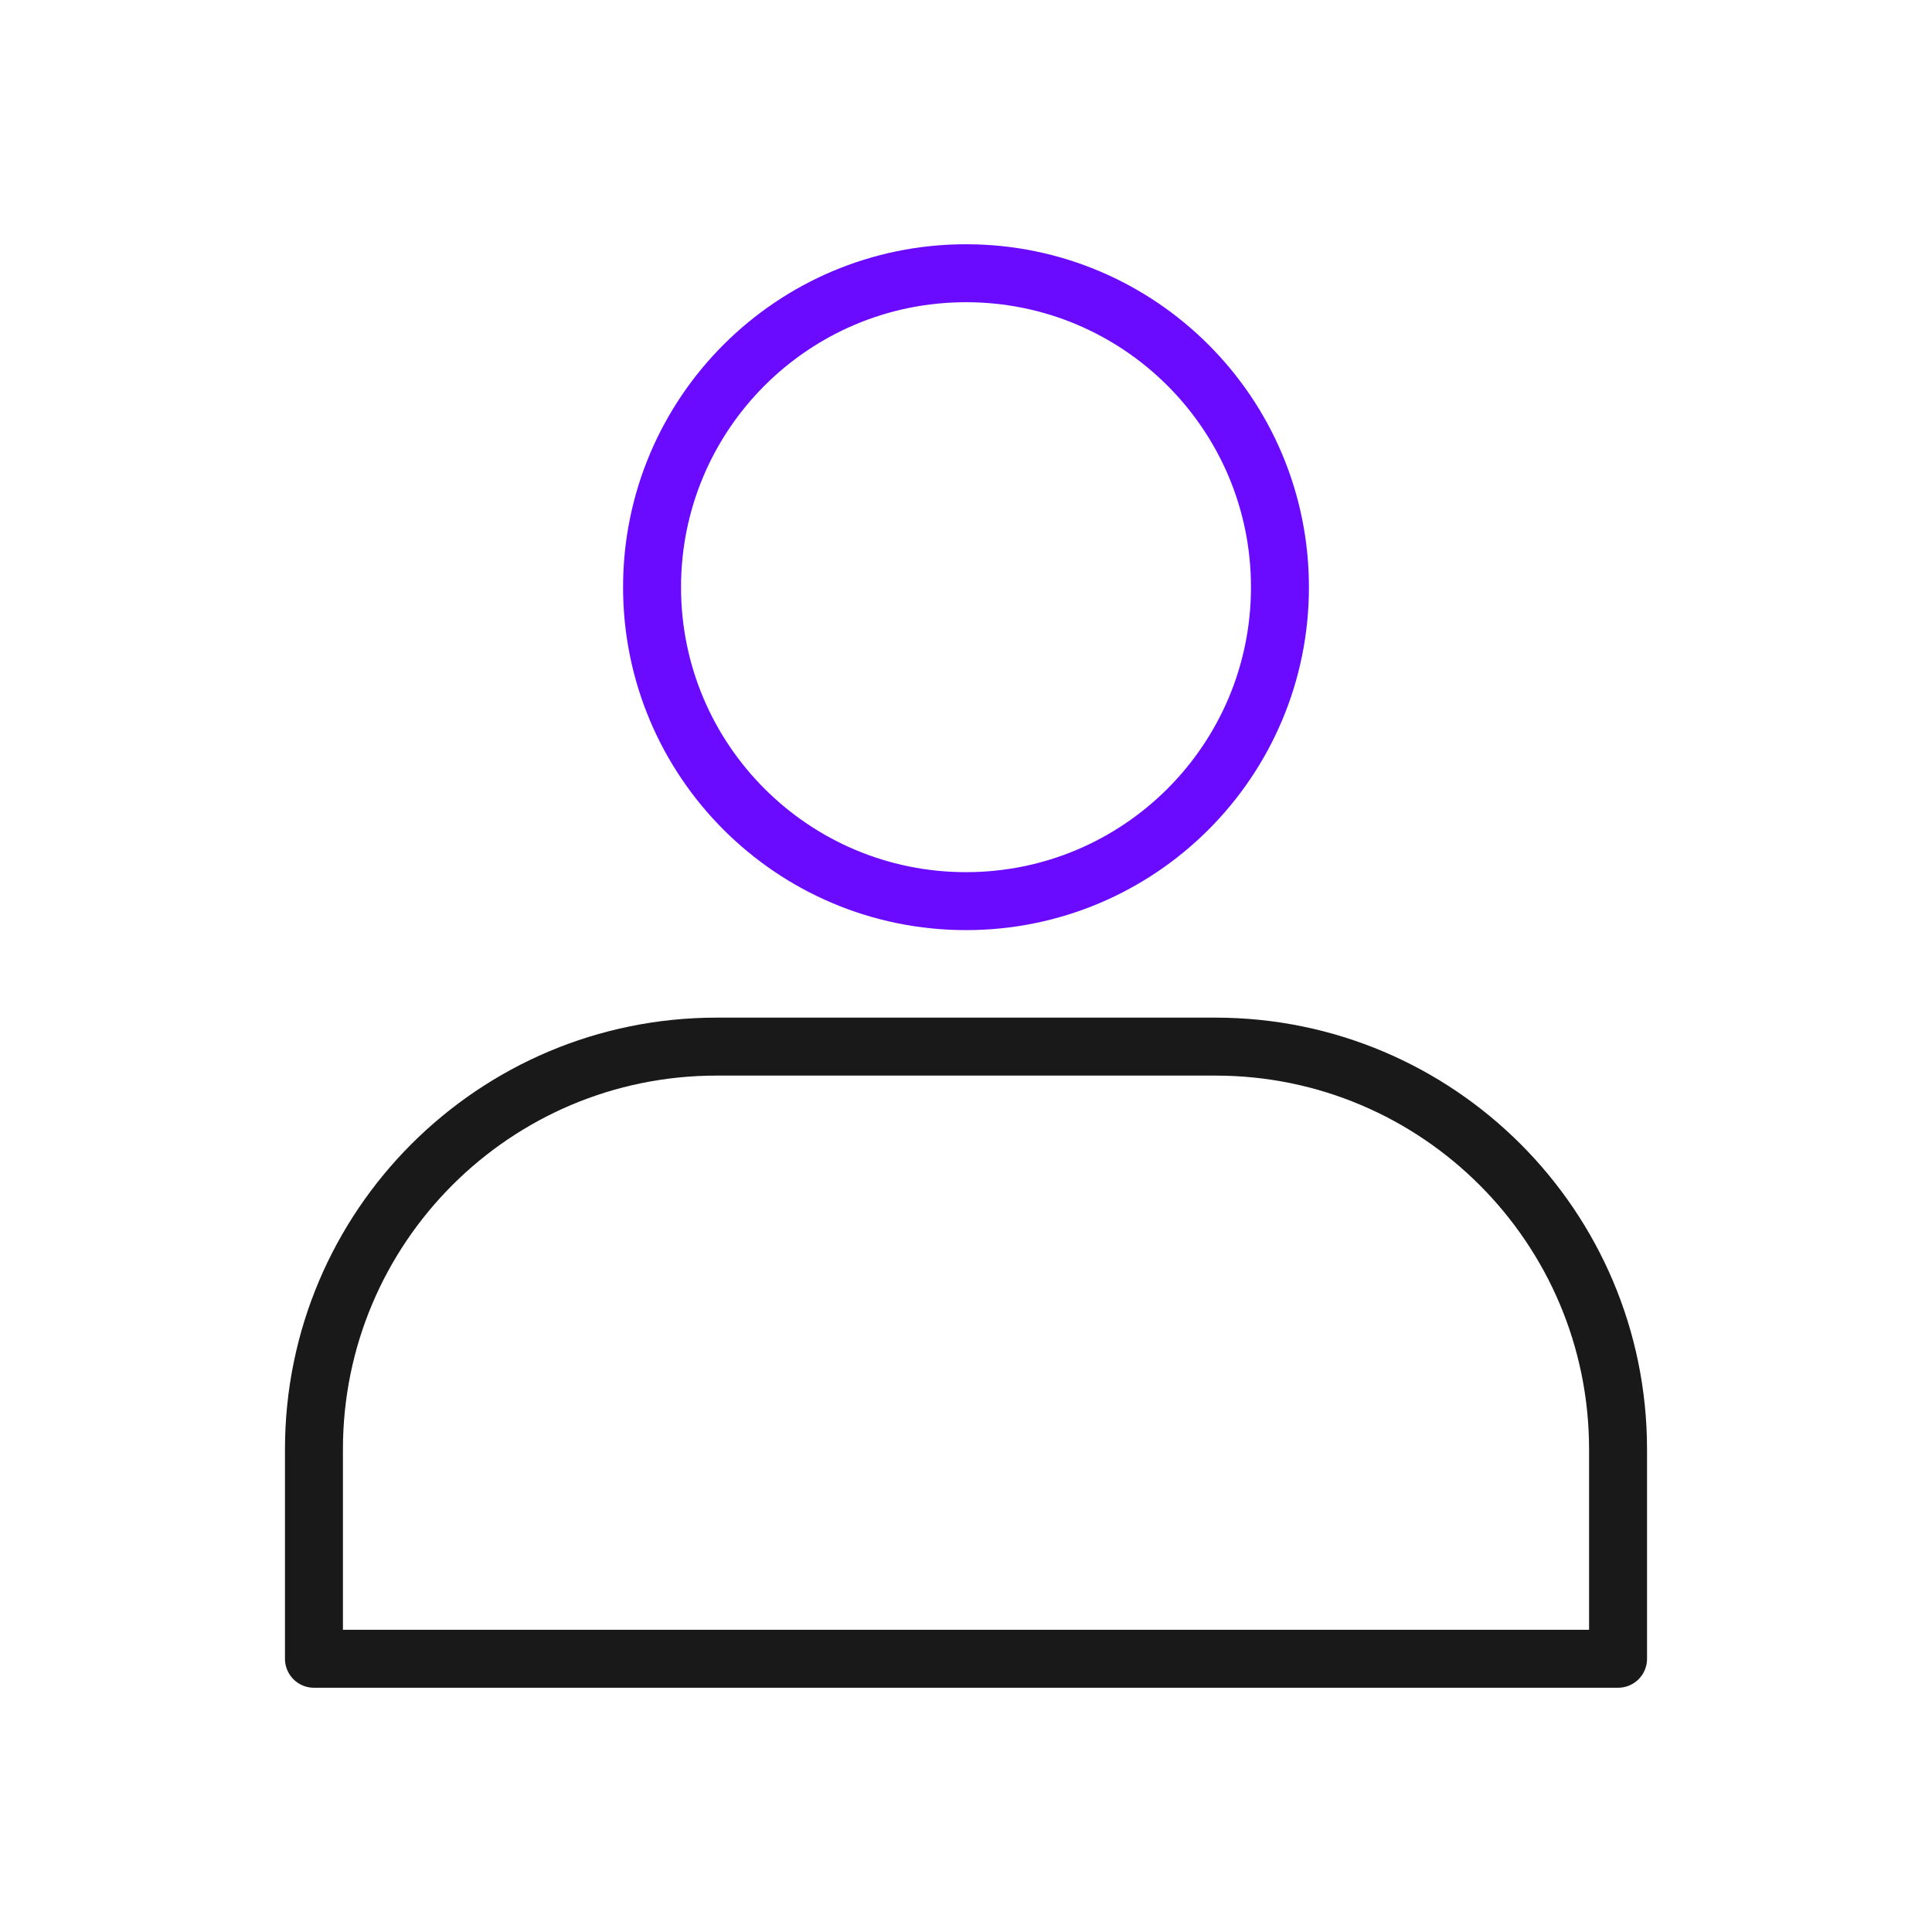
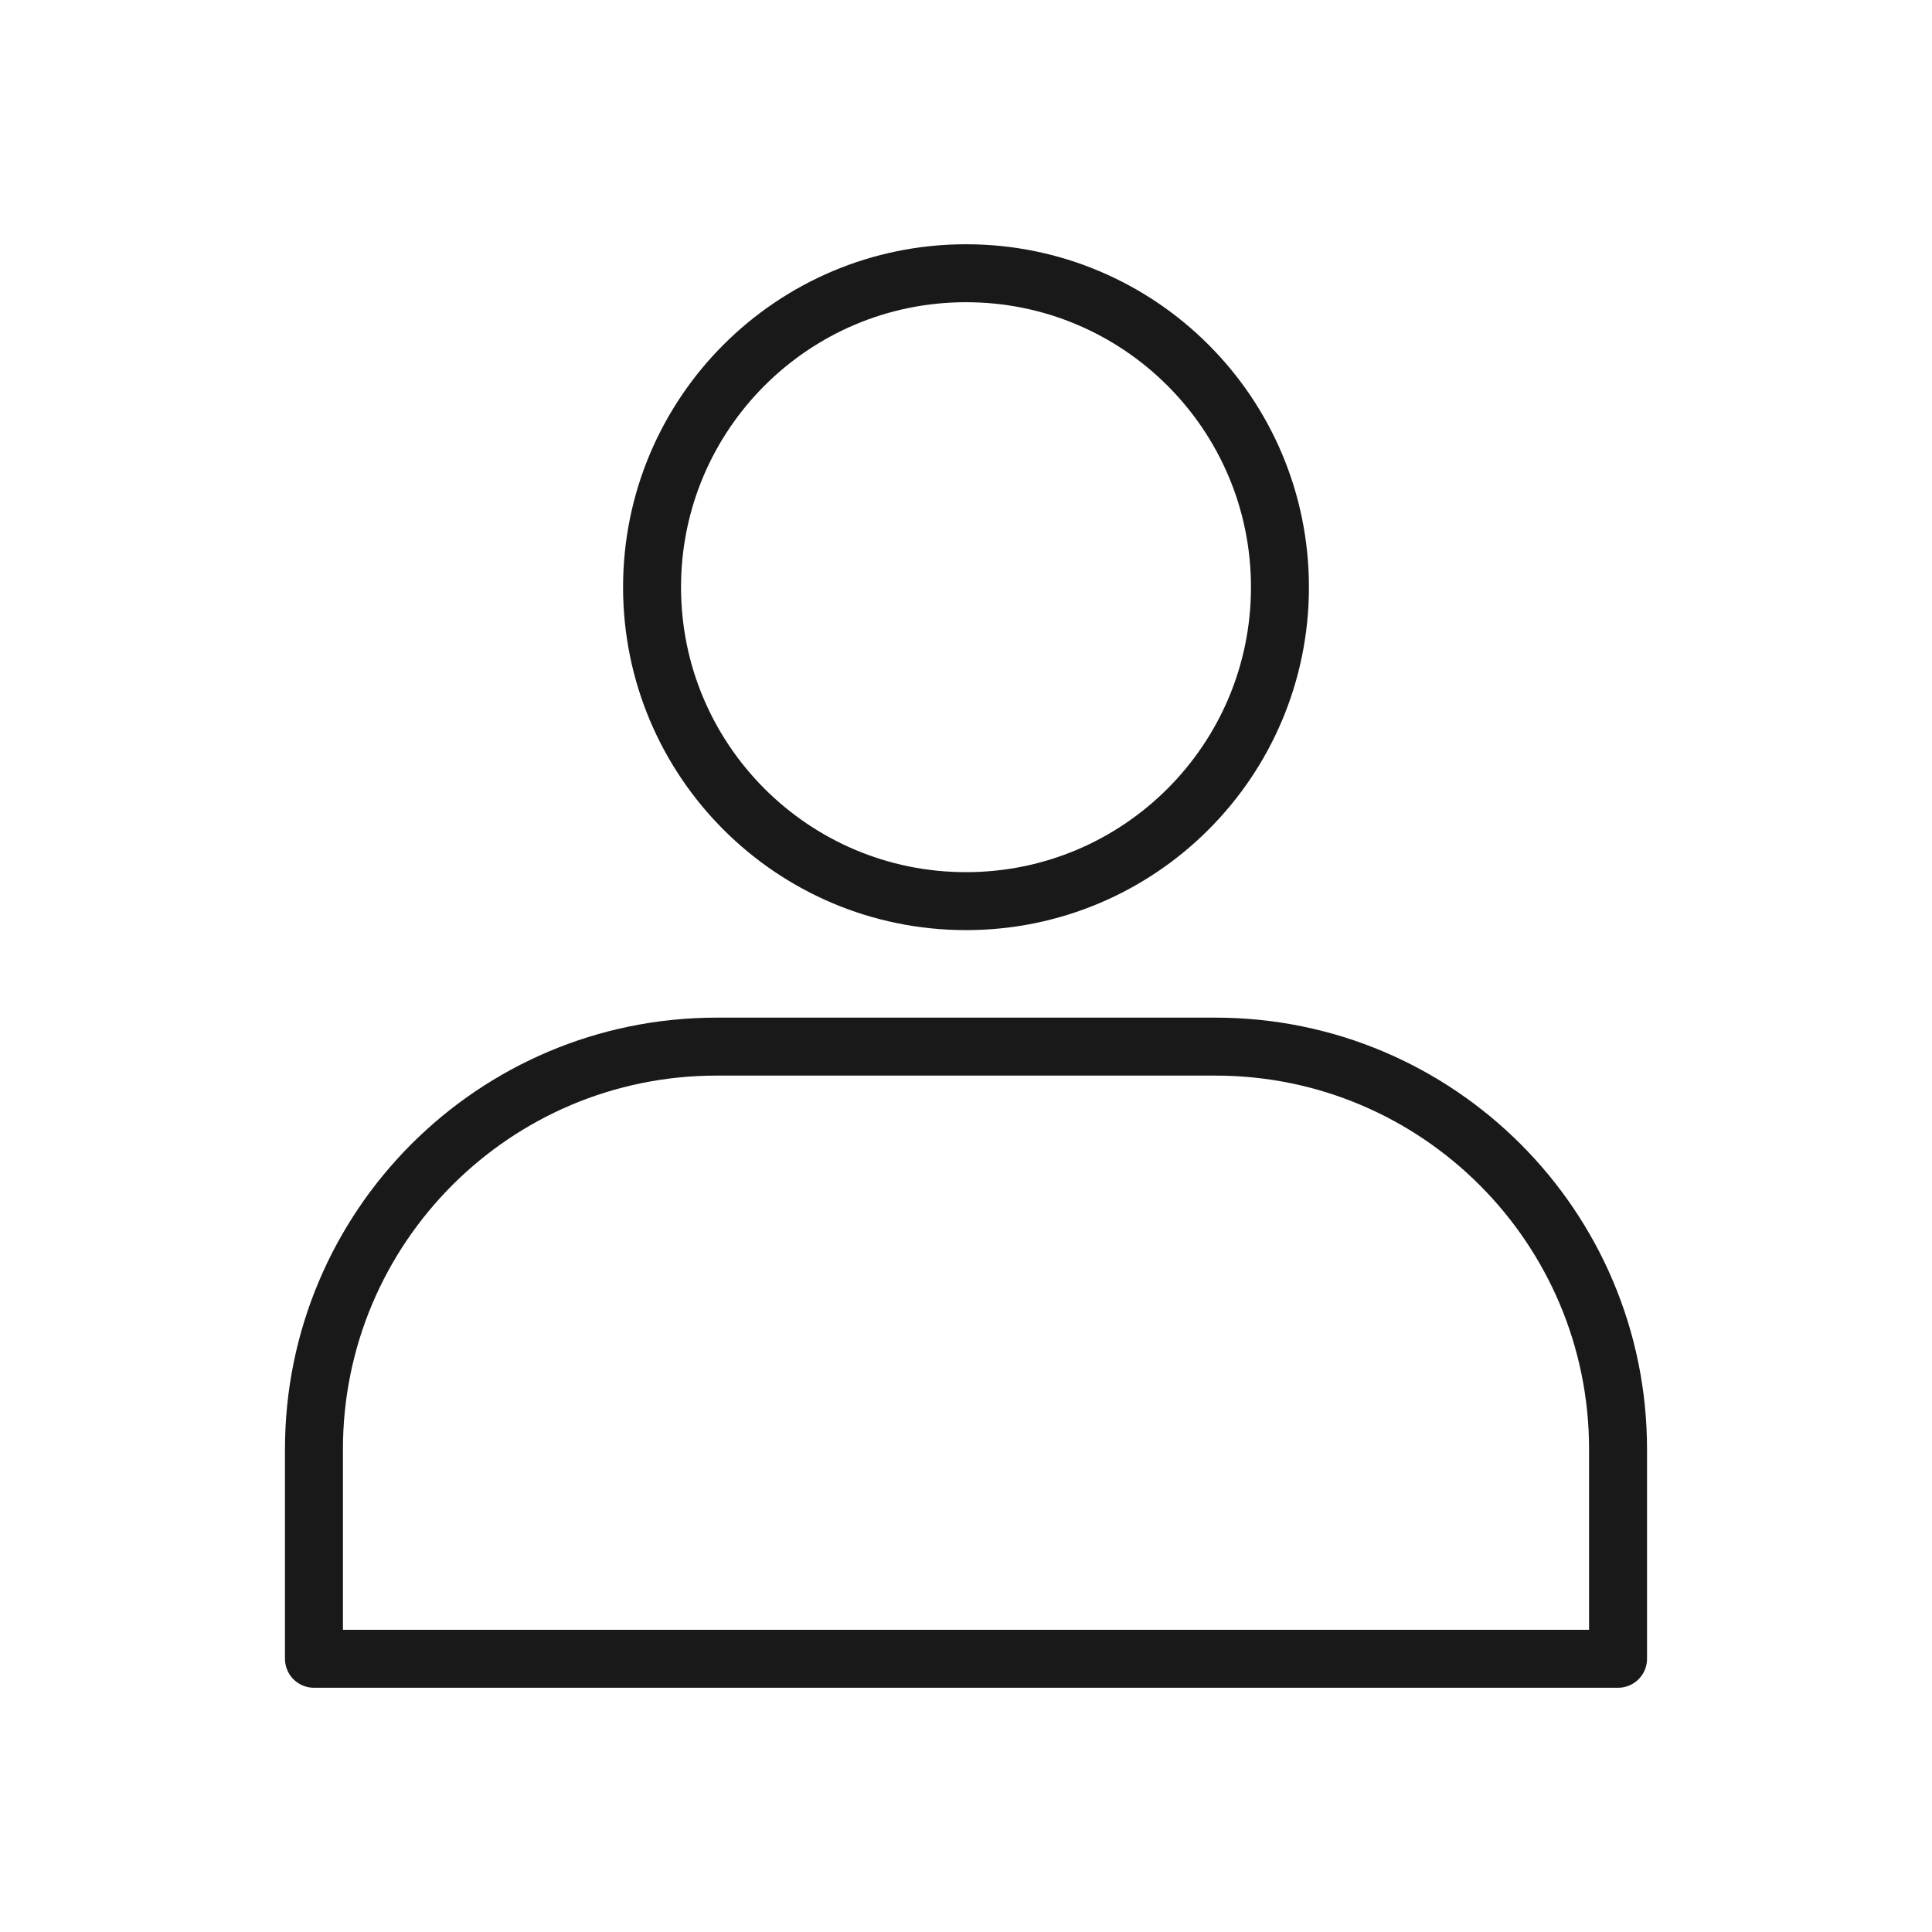
<svg xmlns="http://www.w3.org/2000/svg" width="400" height="400" viewBox="0 0 400 400" fill="none">
  <path d="M335 343.43H65V300.06C65 254.02 102.33 216.69 148.37 216.69H251.63C297.67 216.69 335 254.02 335 300.06V343.43Z" stroke="#191919" stroke-width="12" stroke-miterlimit="10" stroke-linecap="round" stroke-linejoin="round" />
-   <path d="M200 186.57C235.899 186.57 265 157.468 265 121.57C265 85.671 235.899 56.57 200 56.57C164.101 56.57 135 85.671 135 121.57C135 157.468 164.101 186.57 200 186.57Z" stroke="#6A0BFF" stroke-width="12" stroke-miterlimit="10" stroke-linecap="round" stroke-linejoin="round" />
+   <path d="M200 186.57C235.899 186.57 265 157.468 265 121.57C265 85.671 235.899 56.57 200 56.57C164.101 56.57 135 85.671 135 121.57C135 157.468 164.101 186.57 200 186.57Z" stroke="#191919" stroke-width="12" stroke-miterlimit="10" stroke-linecap="round" stroke-linejoin="round" />
</svg>
